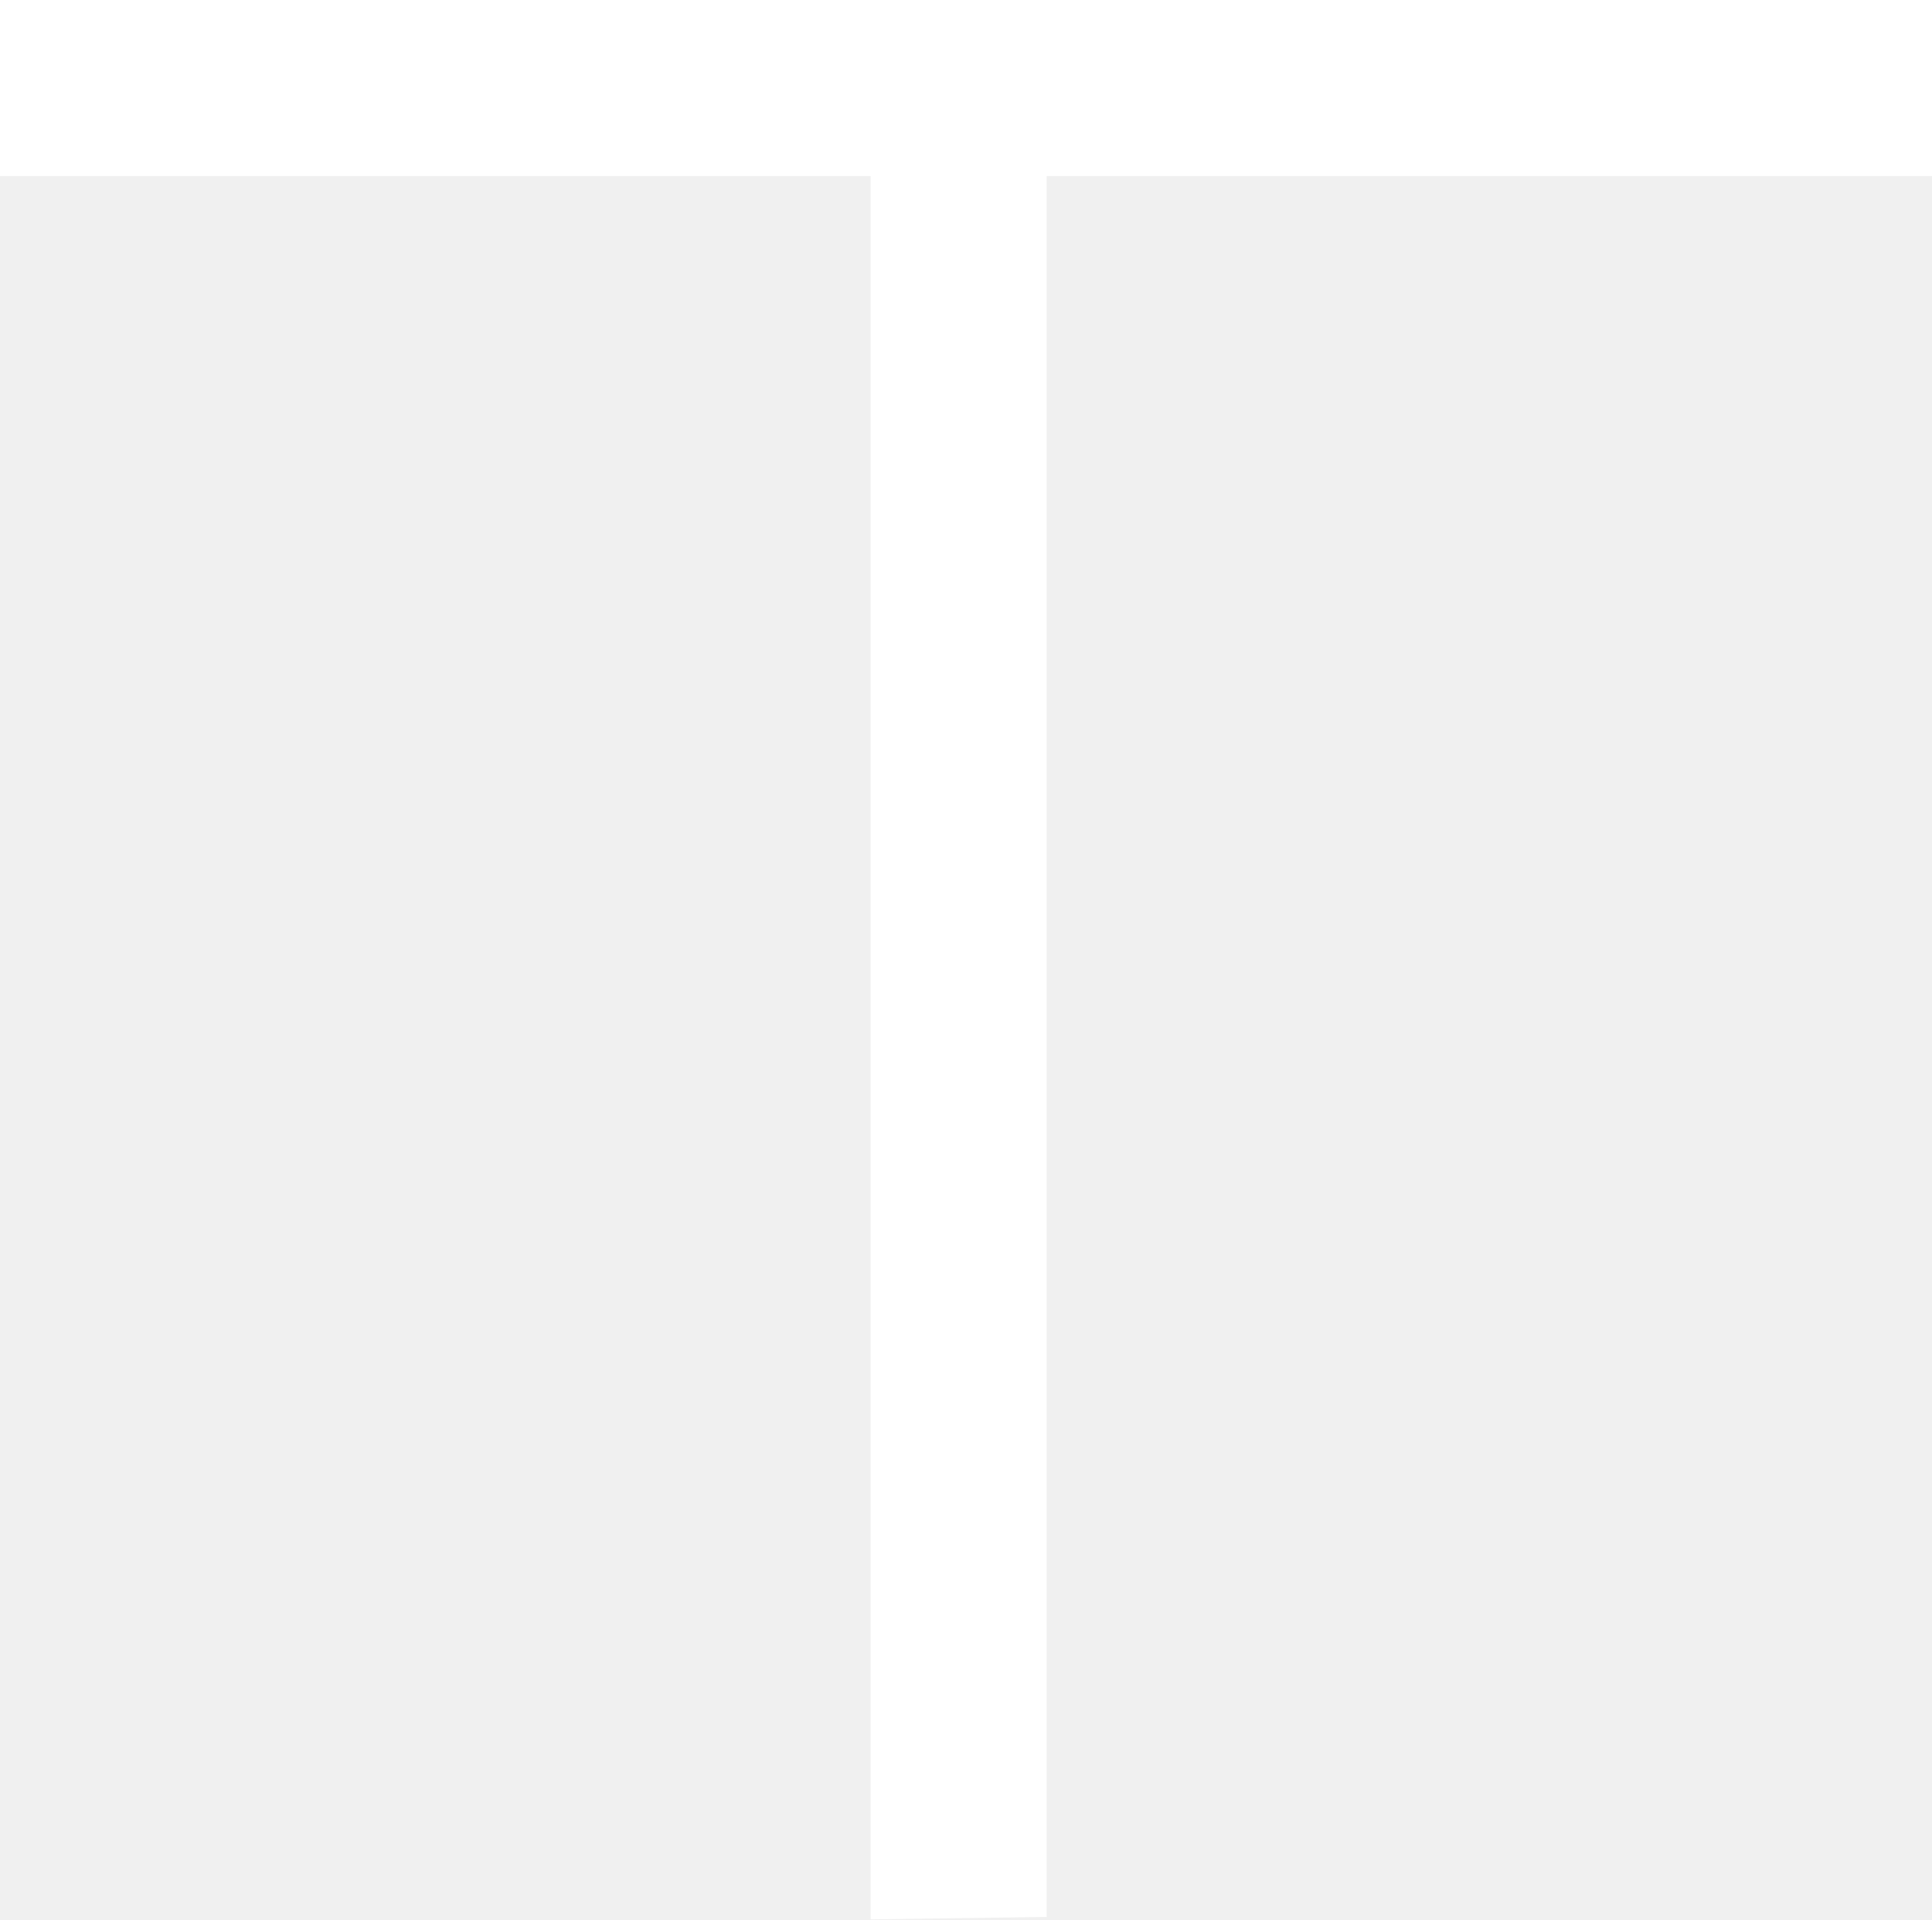
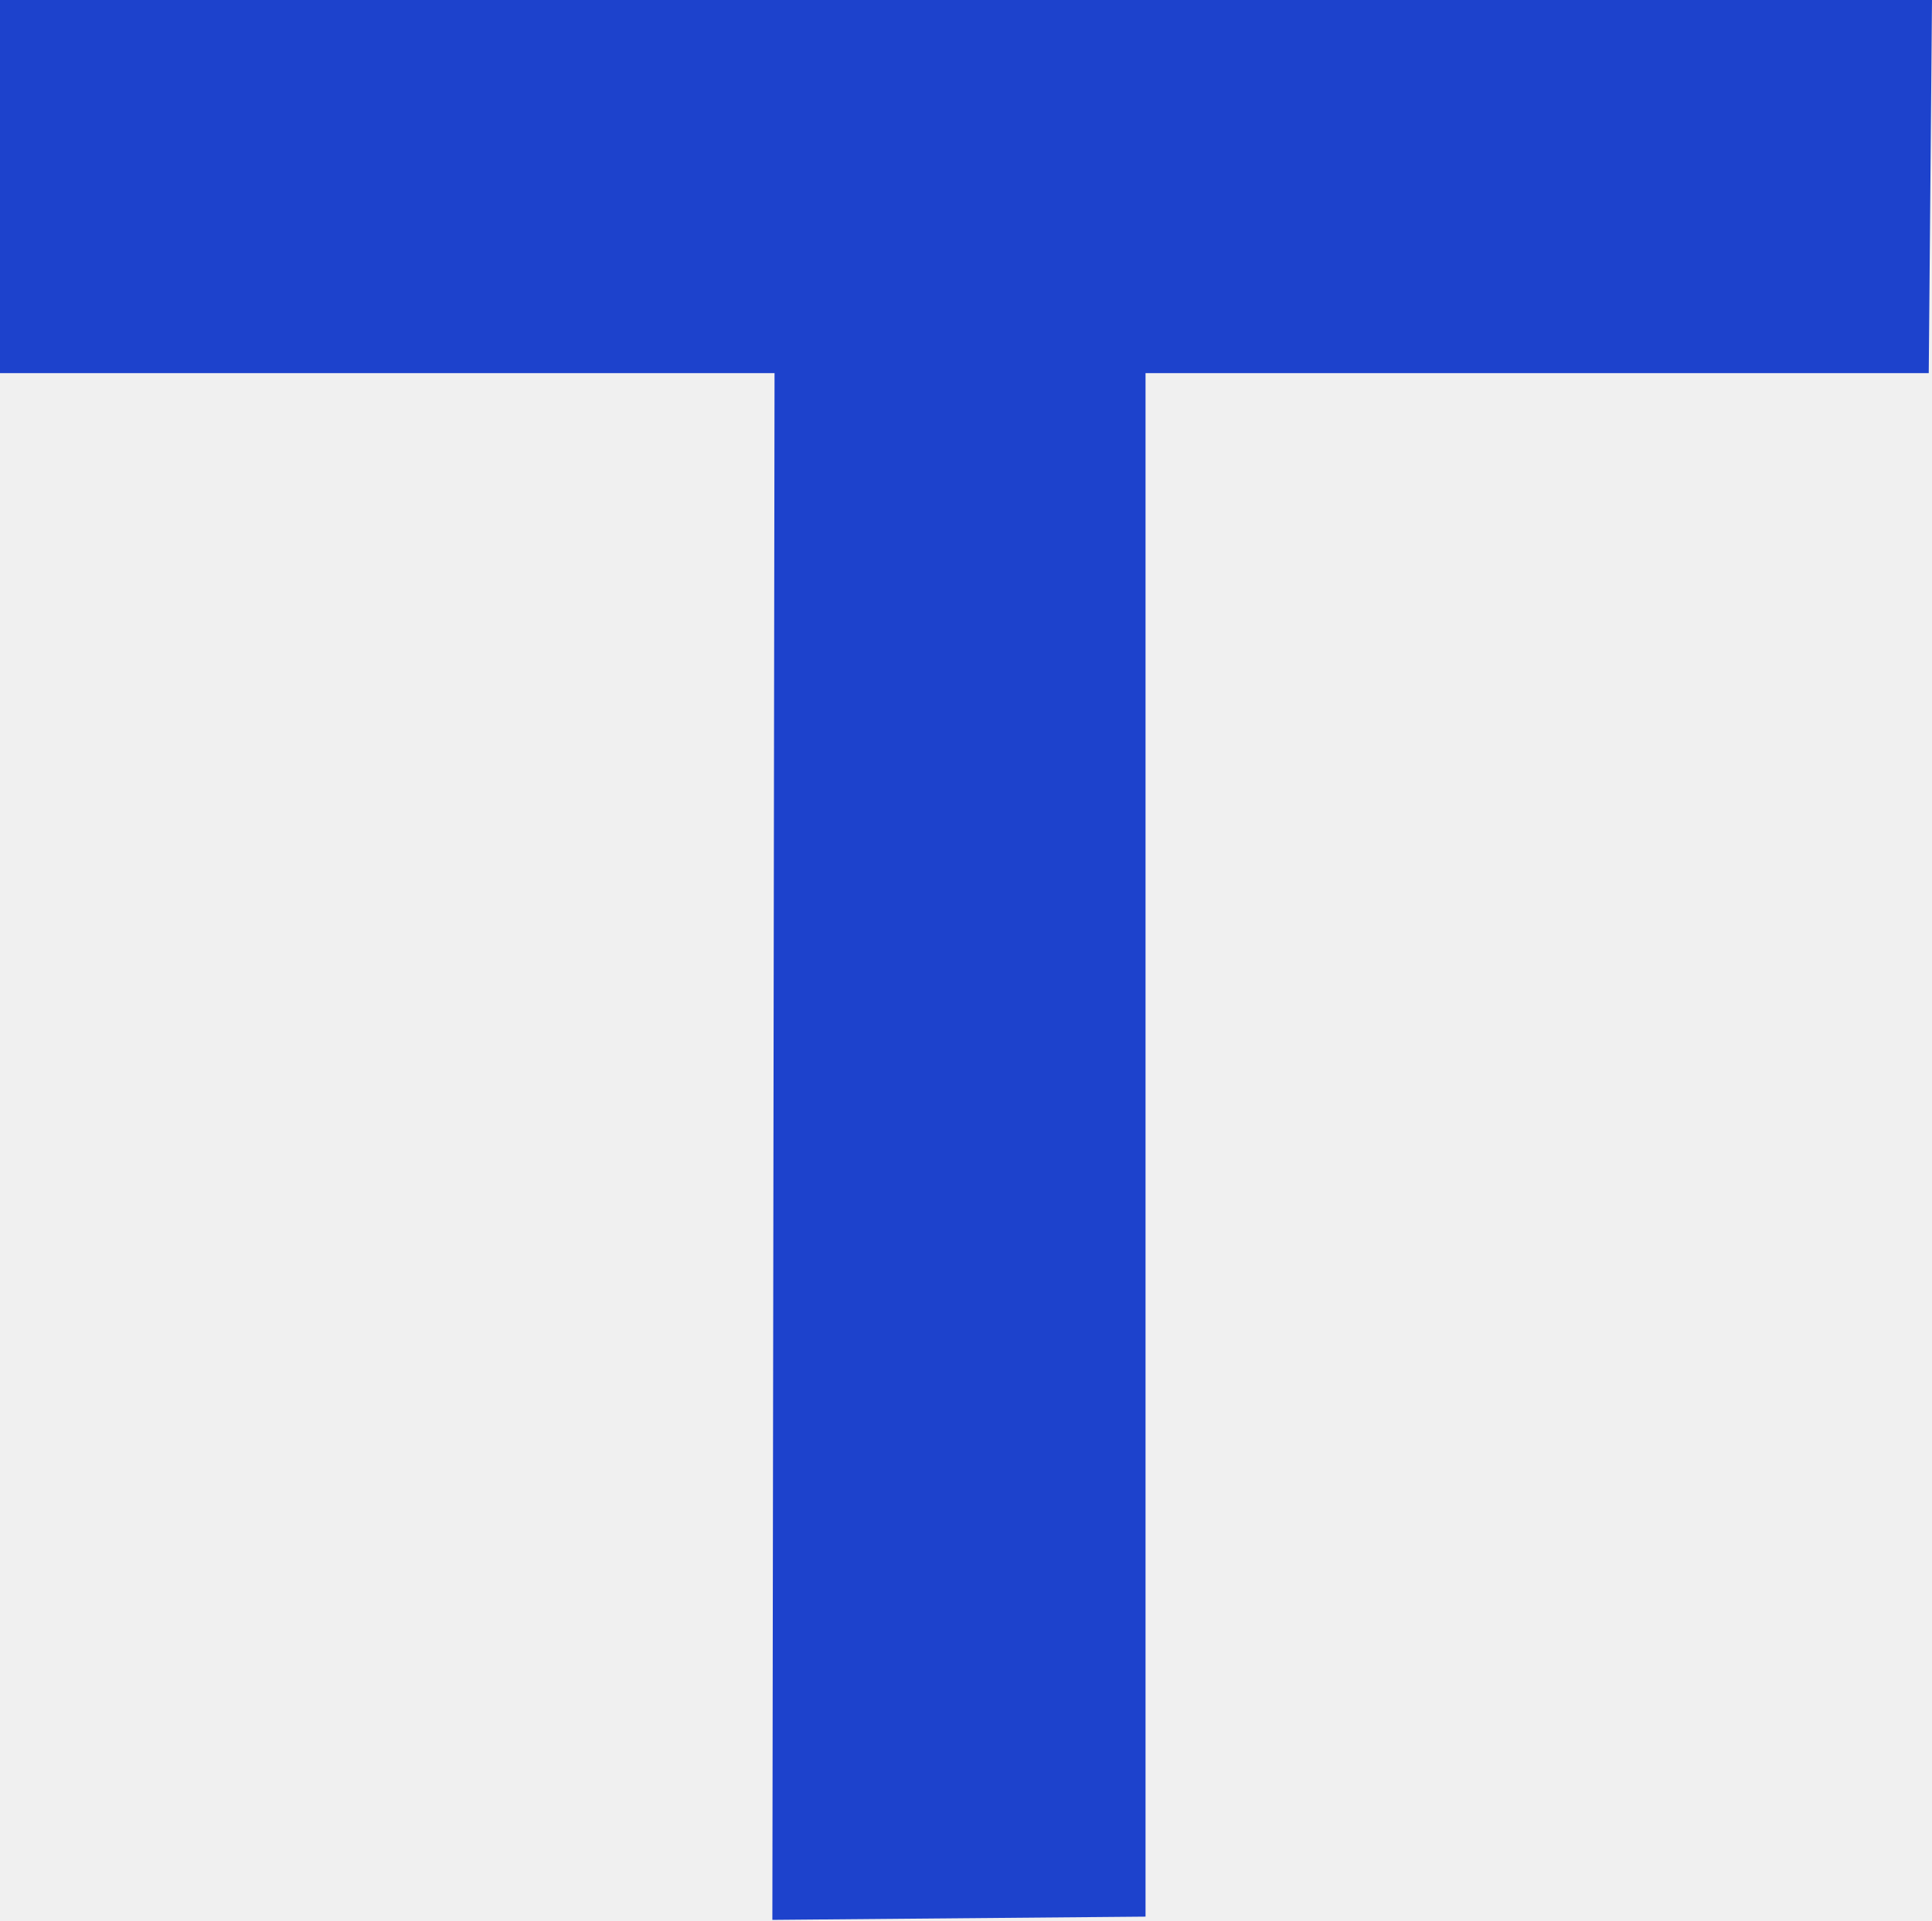
- <svg xmlns="http://www.w3.org/2000/svg" id="Layer_1" data-name="Layer 1" viewBox="0 0 15.8 15.7">
+ <svg xmlns="http://www.w3.org/2000/svg" id="Layer_1" data-name="Layer 1" viewBox="0 0 17.81 17.71">
  <defs>
-     <style>.cls-1{fill:#fff;}</style>
+     <style>.cls-1{fill:#1d42cc;}</style>
  </defs>
-   <path class="cls-1" d="M7.12,15.7l0-14.26H0V0H15.8V1.44H8.56V15.68Z" />
+   <polygon class="cls-1" points="0 3.44 7.14 3.44 7.12 17.7 10.56 17.67 10.56 3.44 17.78 3.44 17.81 0 0 0 0 3.44" />
</svg>
